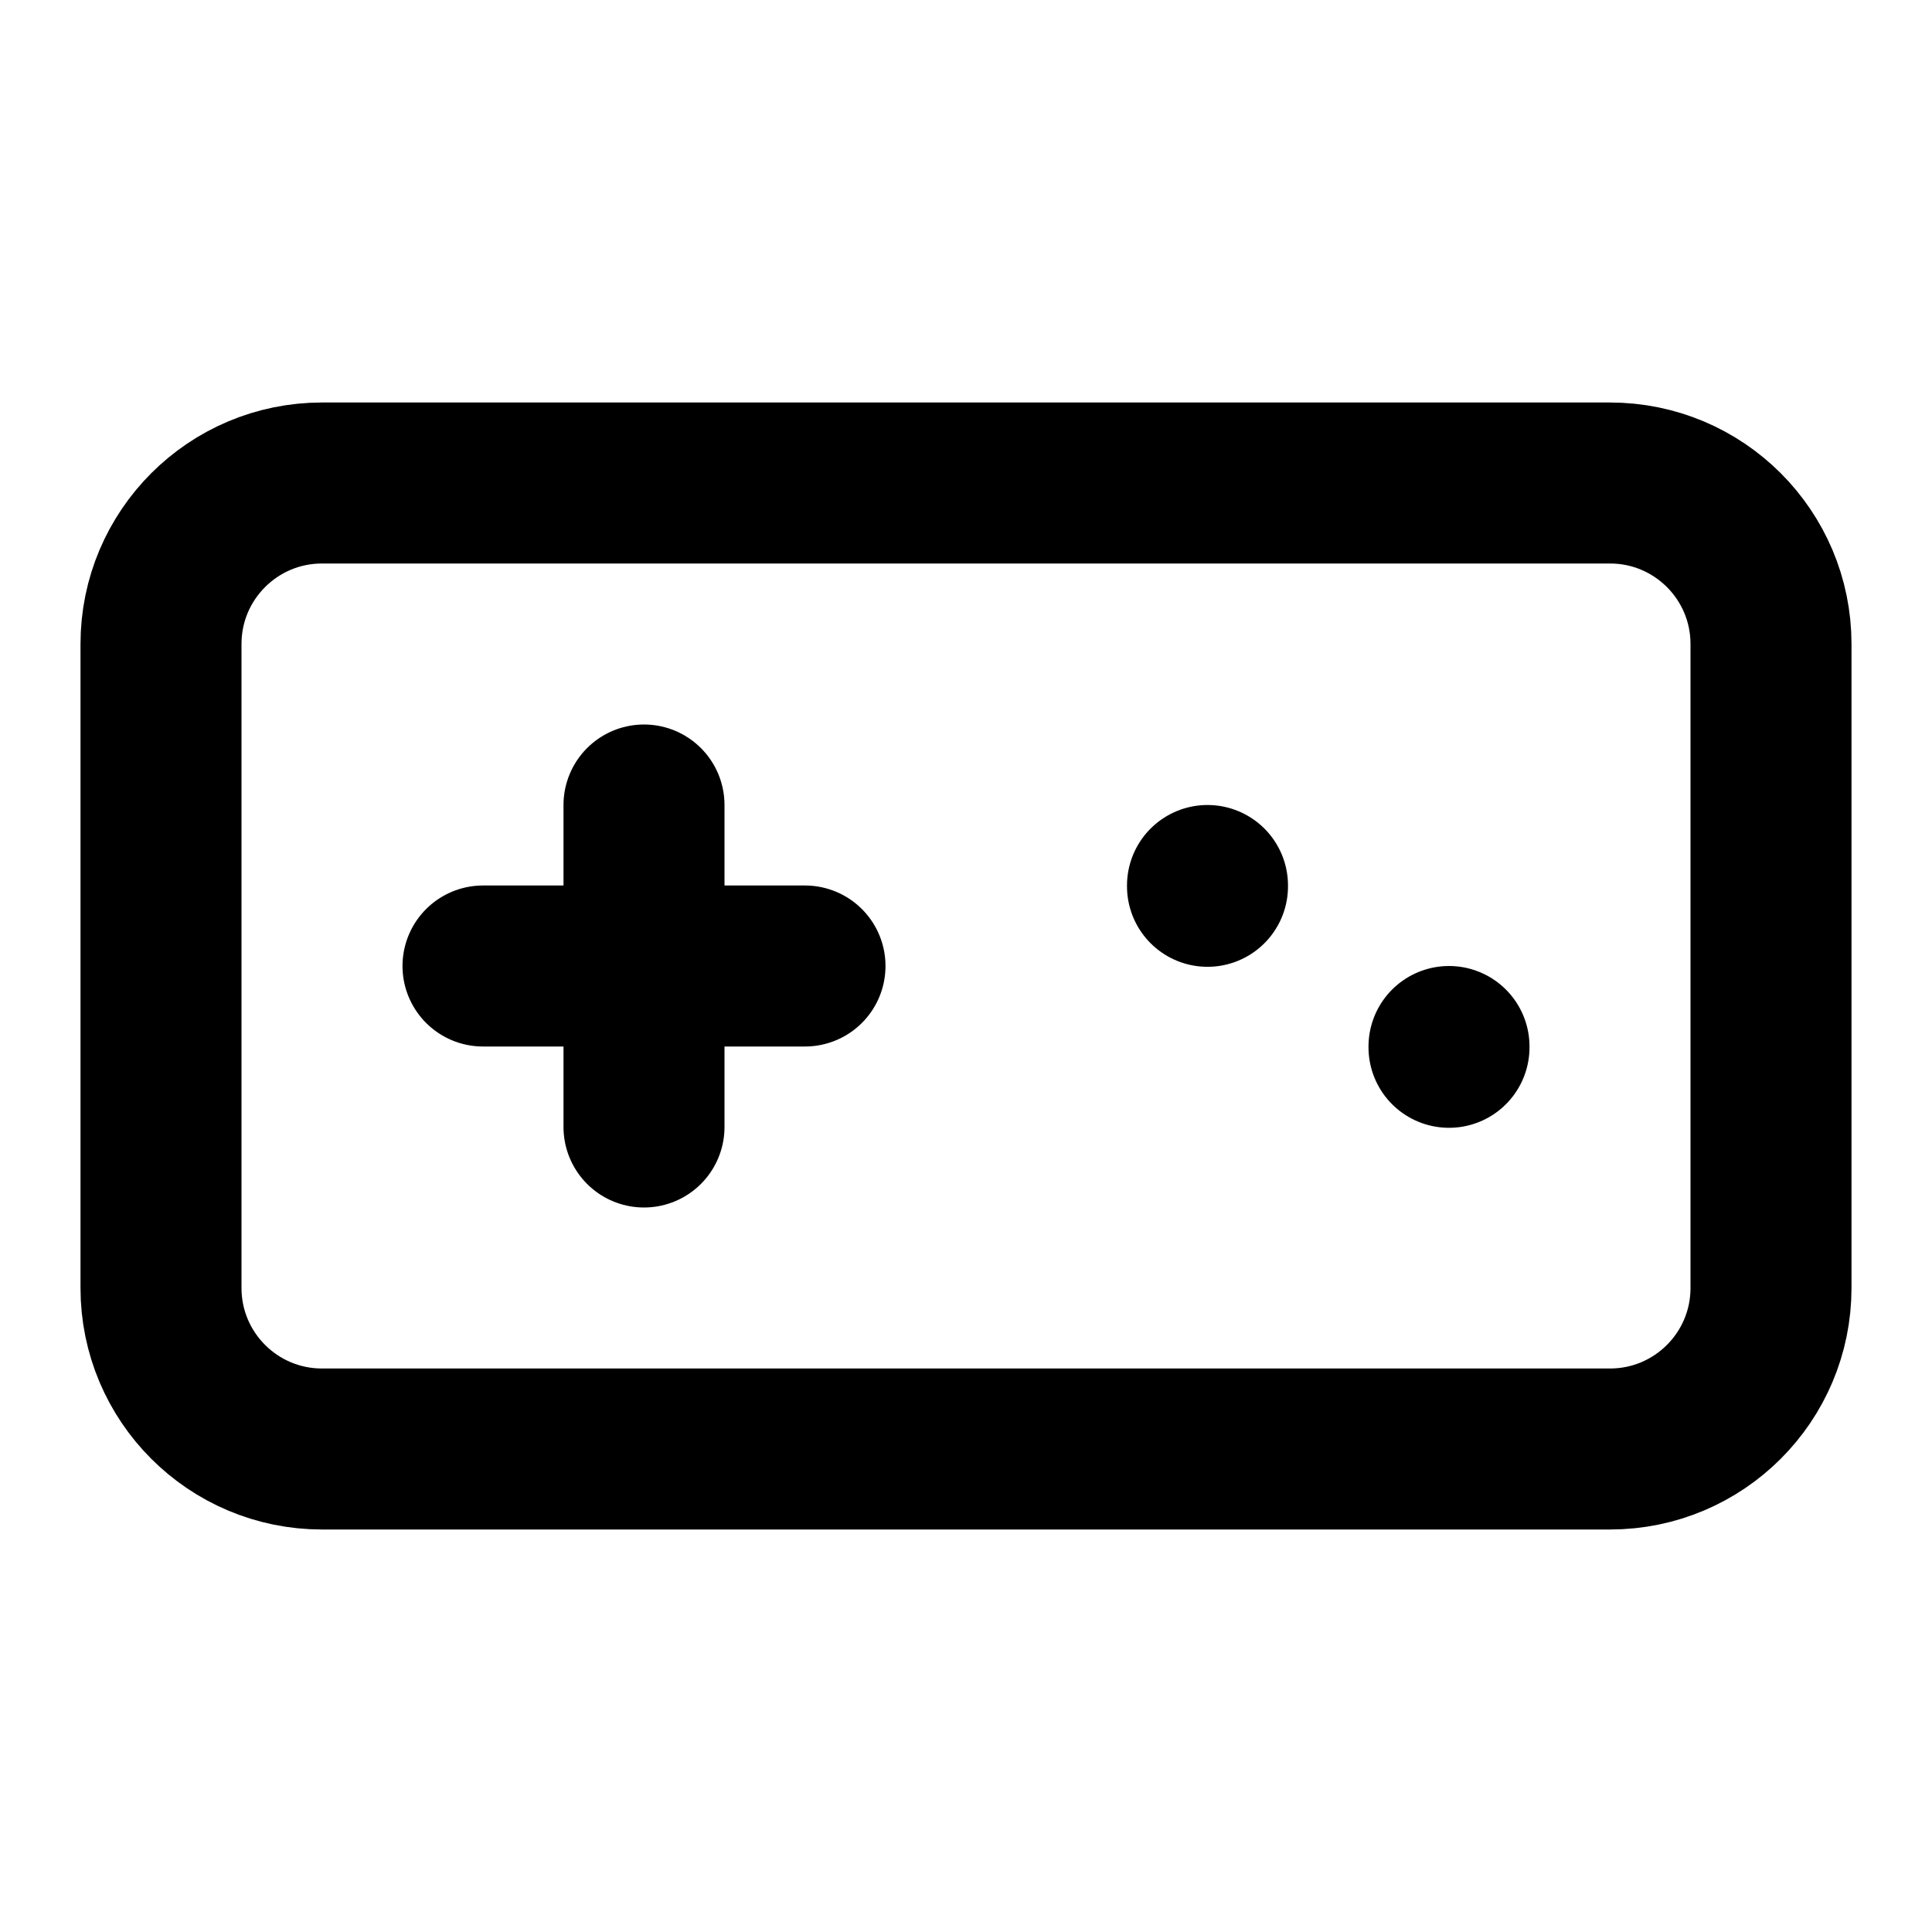
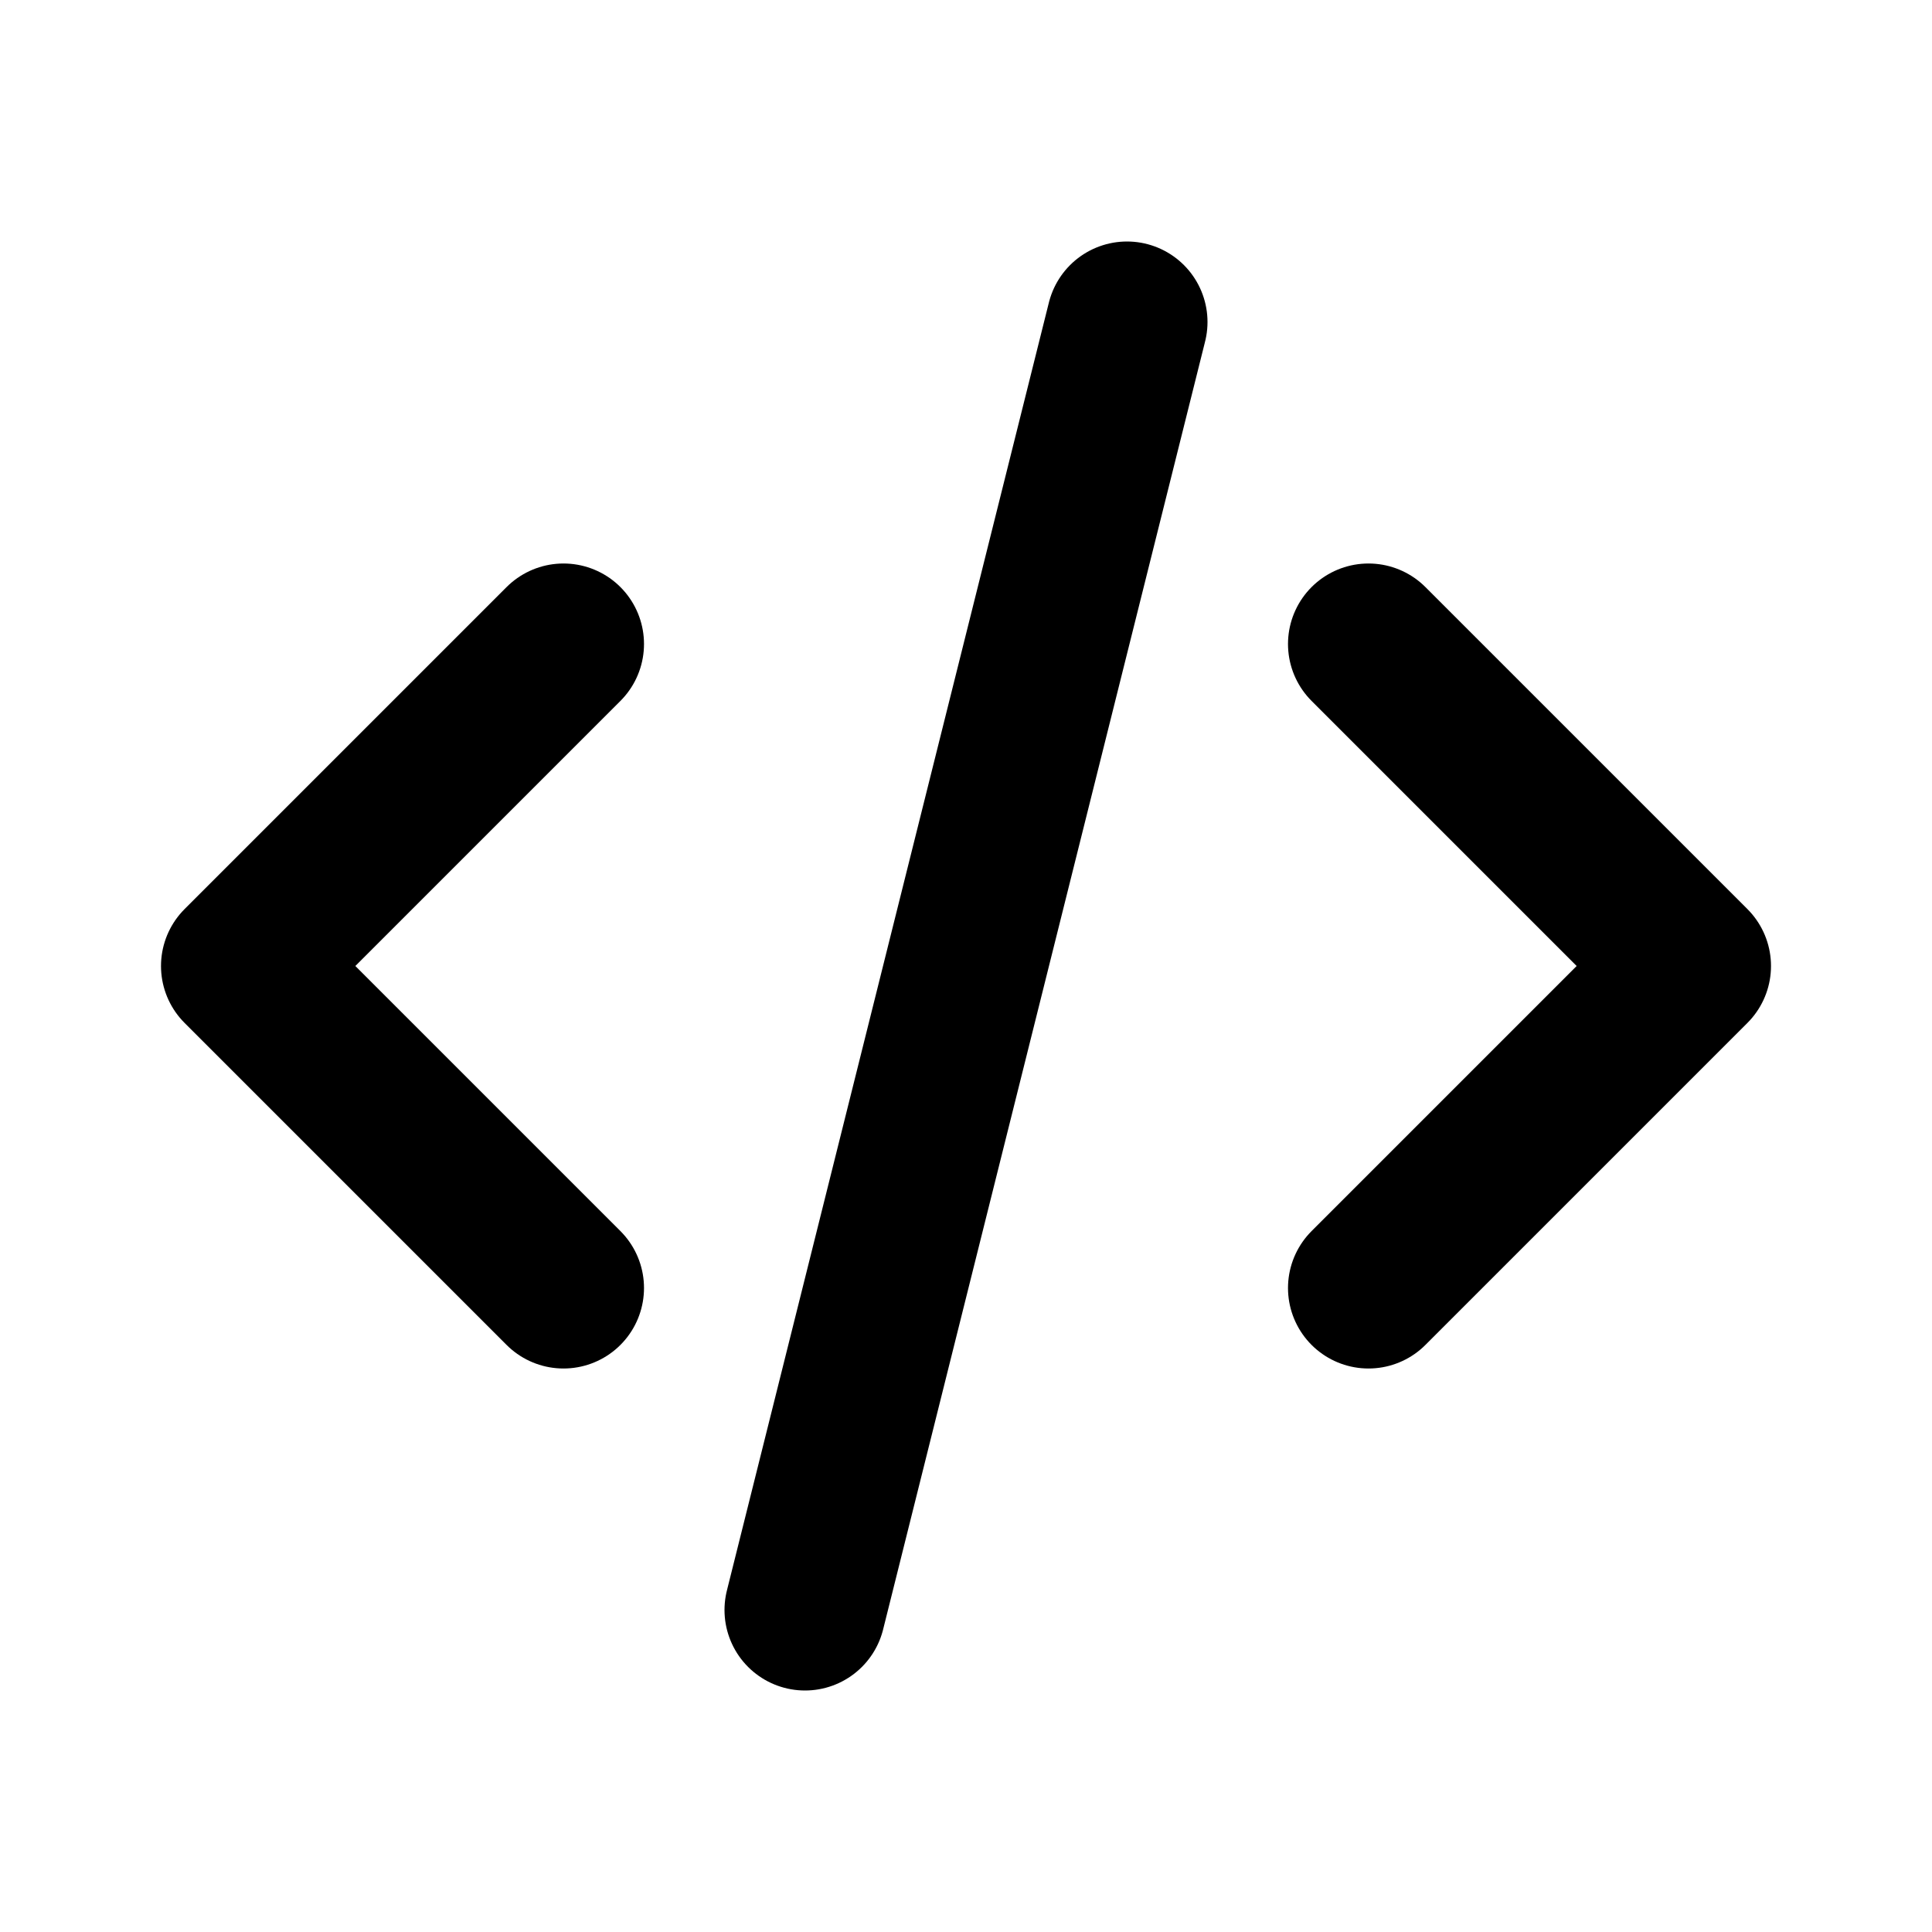
<svg xmlns="http://www.w3.org/2000/svg" viewBox="0 0 24 24">
  <g fill="none" stroke="currentColor" stroke-width="2" stroke-linecap="round" stroke-linejoin="round">
-     <rect x="2" y="6" width="20" height="12" rx="2" />
-     <path d="M6 12h4m-2-2v4" />
-     <path d="M15 11v.01" />
-     <path d="M18 13v.01" />
+     <path d="M7 8l-4 4l4 4" />
+     <path d="M17 8l4 4l-4 4" />
+     <path d="M14 4l-4 16" />
  </g>
</svg>
